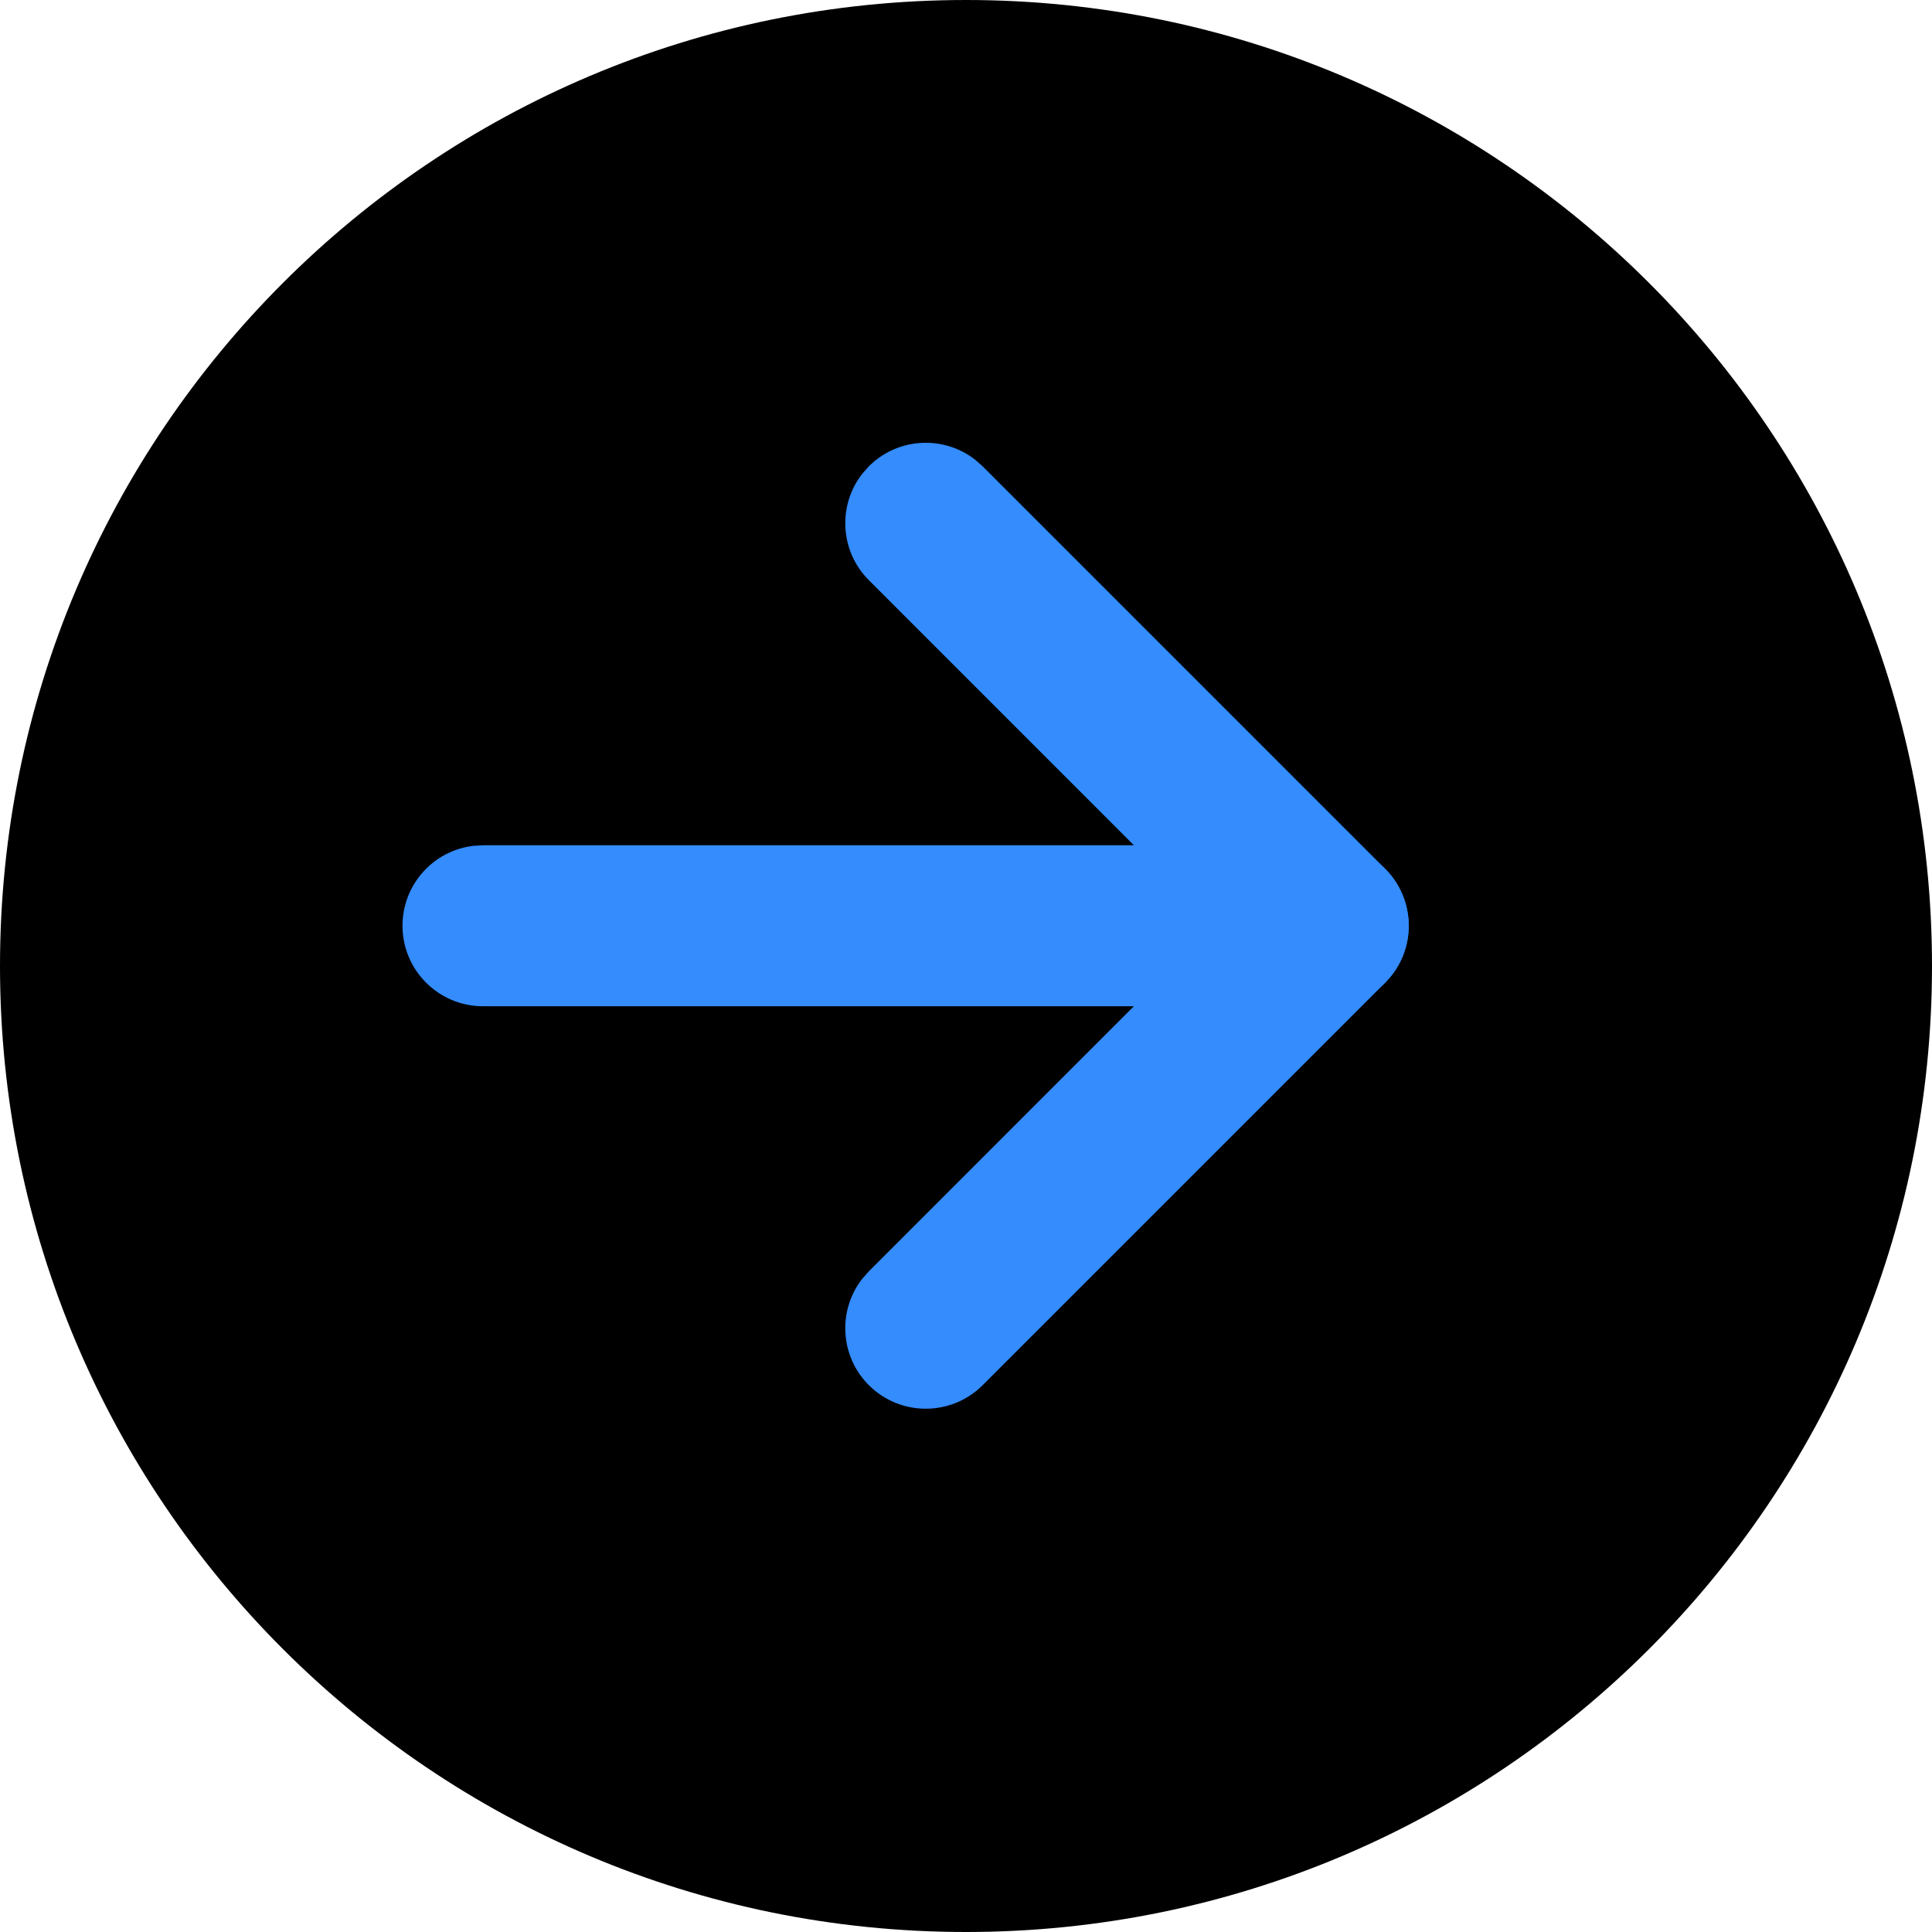
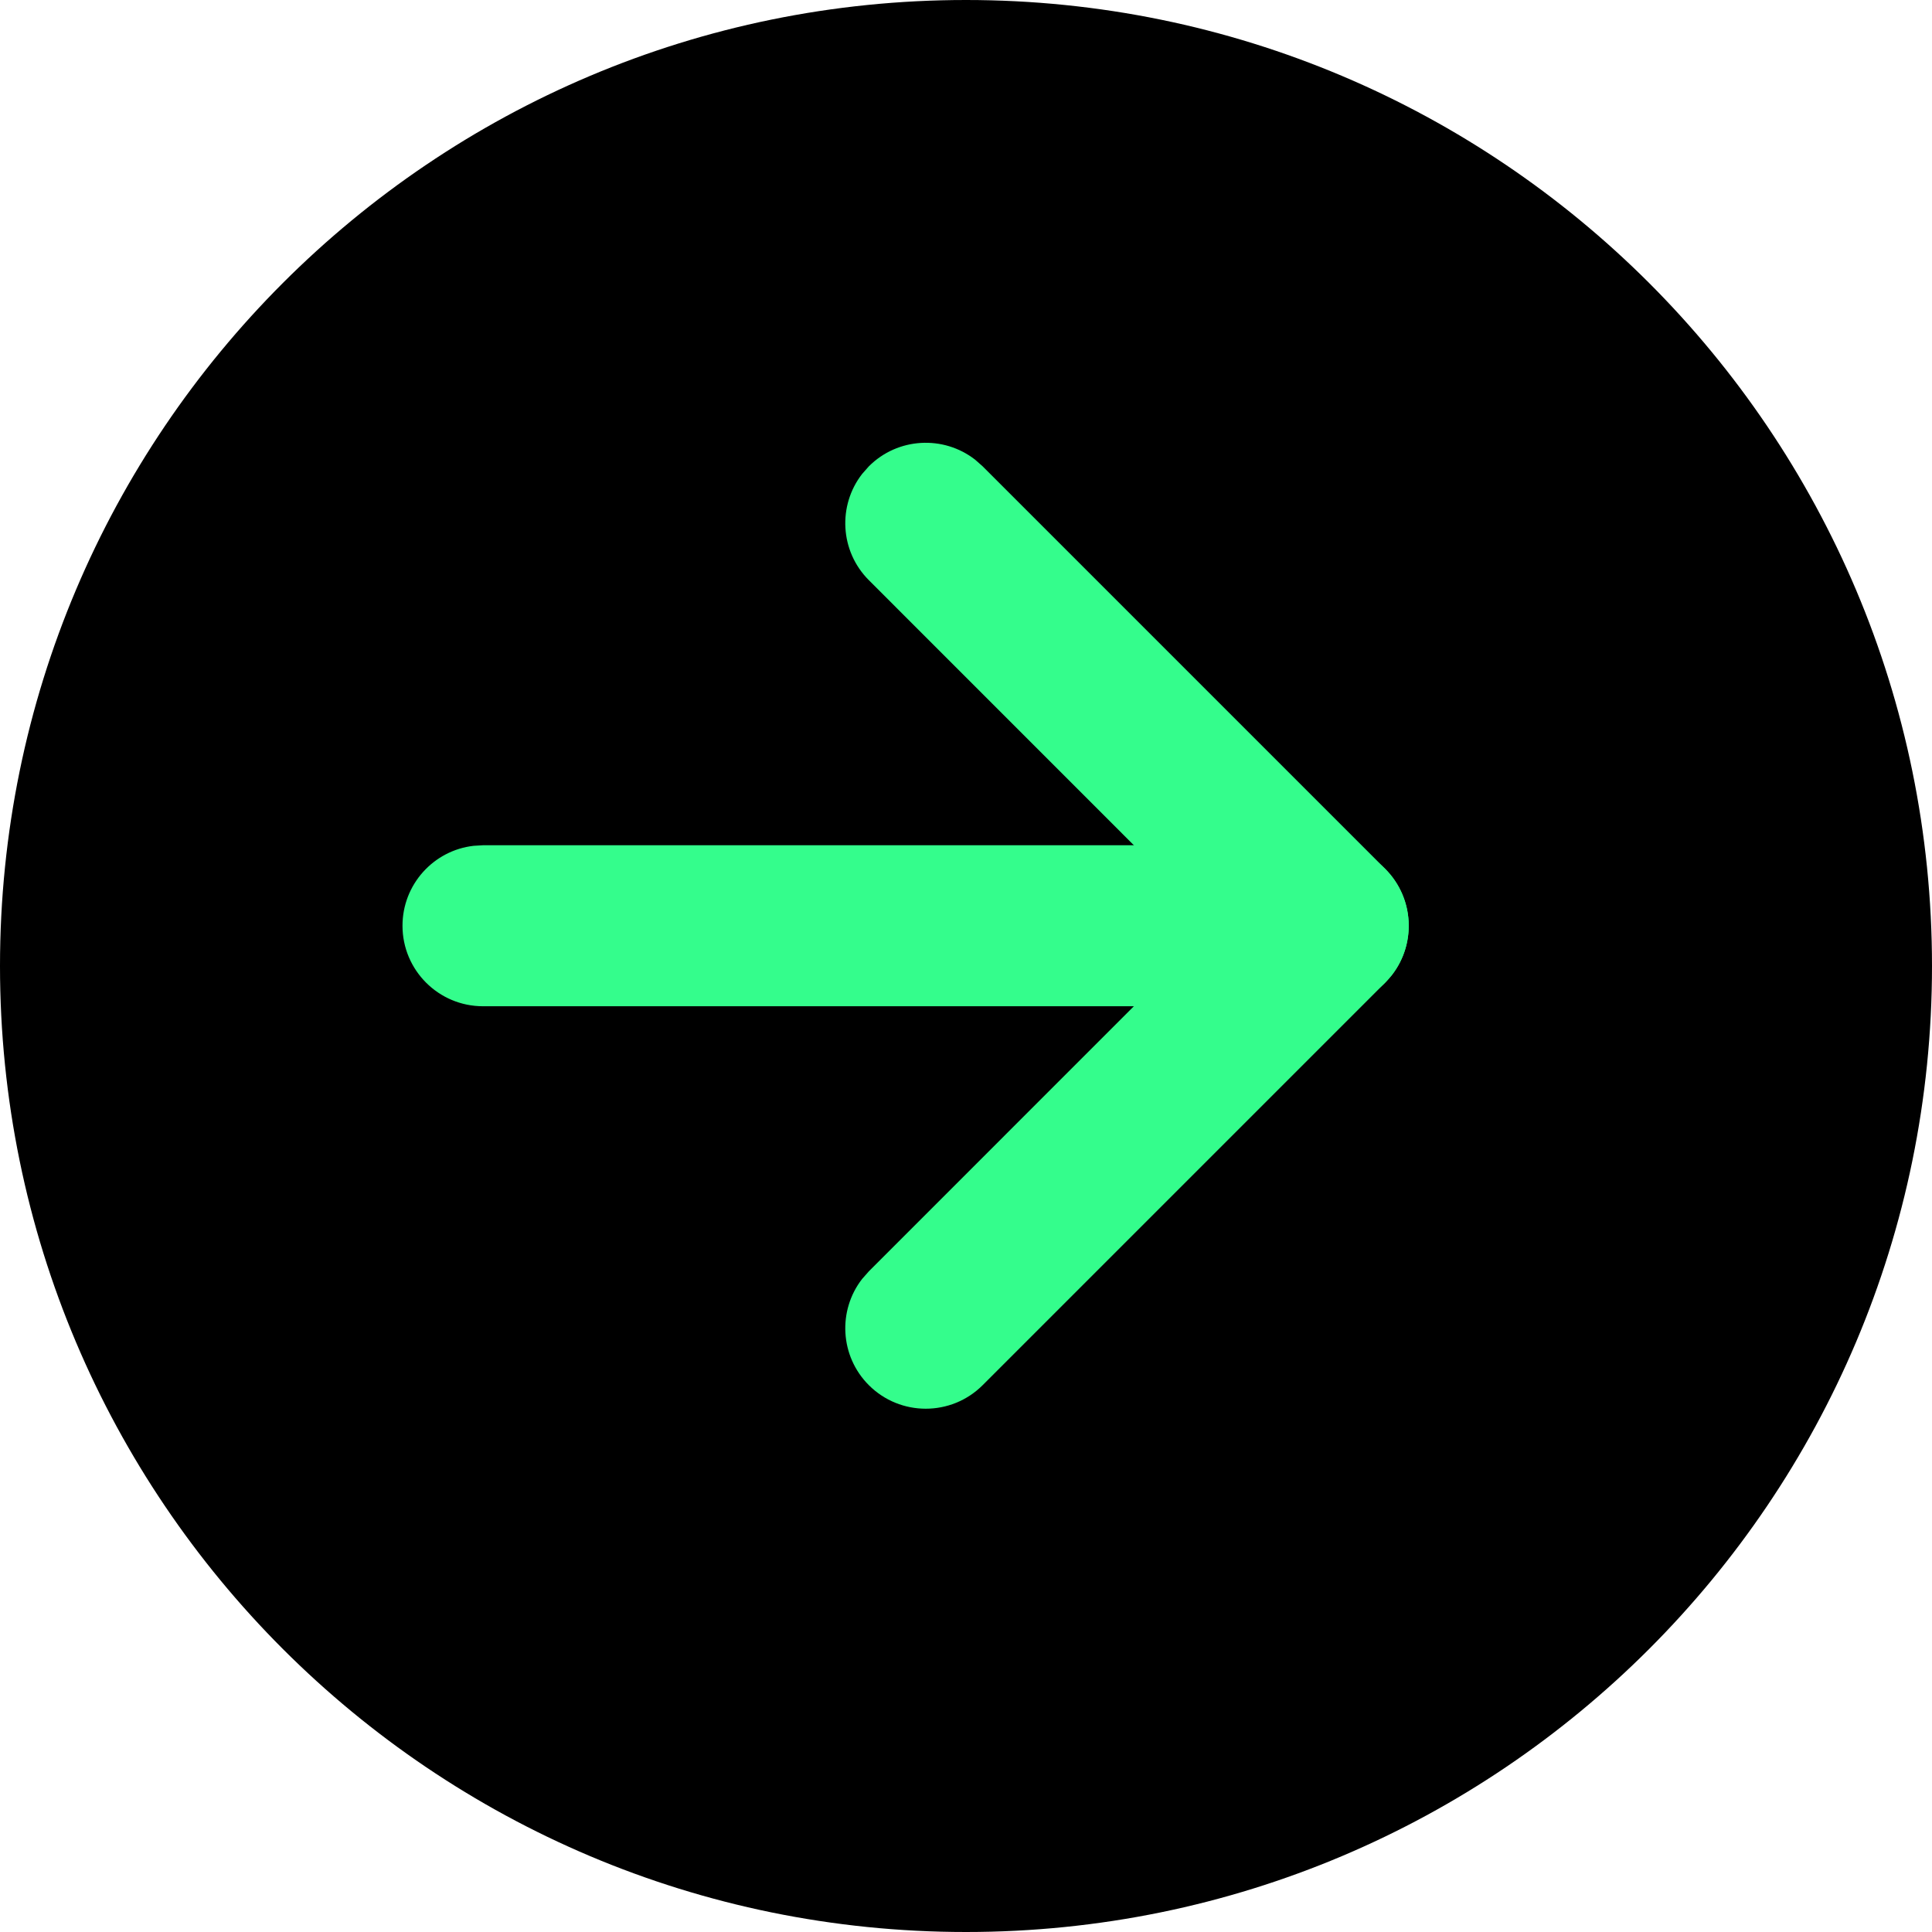
<svg xmlns="http://www.w3.org/2000/svg" viewBox="0 0 24 24">
  <g fill-rule="evenodd">
    <circle cx="12" cy="12" r="12" fill="currentColor" fill-opacity="1" />
-     <path fill="#348cfd" fill-rule="nonzero" d="M17.207 10.793c.36.36.388.928.083 1.32l-.083.094-5 5c-.39.39-1.024.39-1.414 0-.36-.36-.388-.928-.083-1.32l.083-.094 4.292-4.293-4.292-4.293c-.36-.36-.388-.928-.083-1.32l.083-.094c.36-.36.928-.388 1.32-.083l.094.083 5 5z" />
-     <path fill="#348cfd" fill-rule="nonzero" d="M17.5 11.5c0 .513-.386.936-.883.993l-.117.007H6c-.552 0-1-.448-1-1 0-.513.386-.936.883-.993L6 10.5h10.5c.552 0 1 .448 1 1z" />
+     <path fill="#34FD8C" fill-rule="nonzero" d="M17.207 10.793c.36.36.388.928.083 1.32l-.083.094-5 5c-.39.39-1.024.39-1.414 0-.36-.36-.388-.928-.083-1.32l.083-.094 4.292-4.293-4.292-4.293c-.36-.36-.388-.928-.083-1.32l.083-.094c.36-.36.928-.388 1.32-.083l.094.083 5 5z" />
+     <path fill="#34FD8C" fill-rule="nonzero" d="M17.5 11.5c0 .513-.386.936-.883.993l-.117.007H6c-.552 0-1-.448-1-1 0-.513.386-.936.883-.993L6 10.5h10.5c.552 0 1 .448 1 1z" />
  </g>
</svg>
